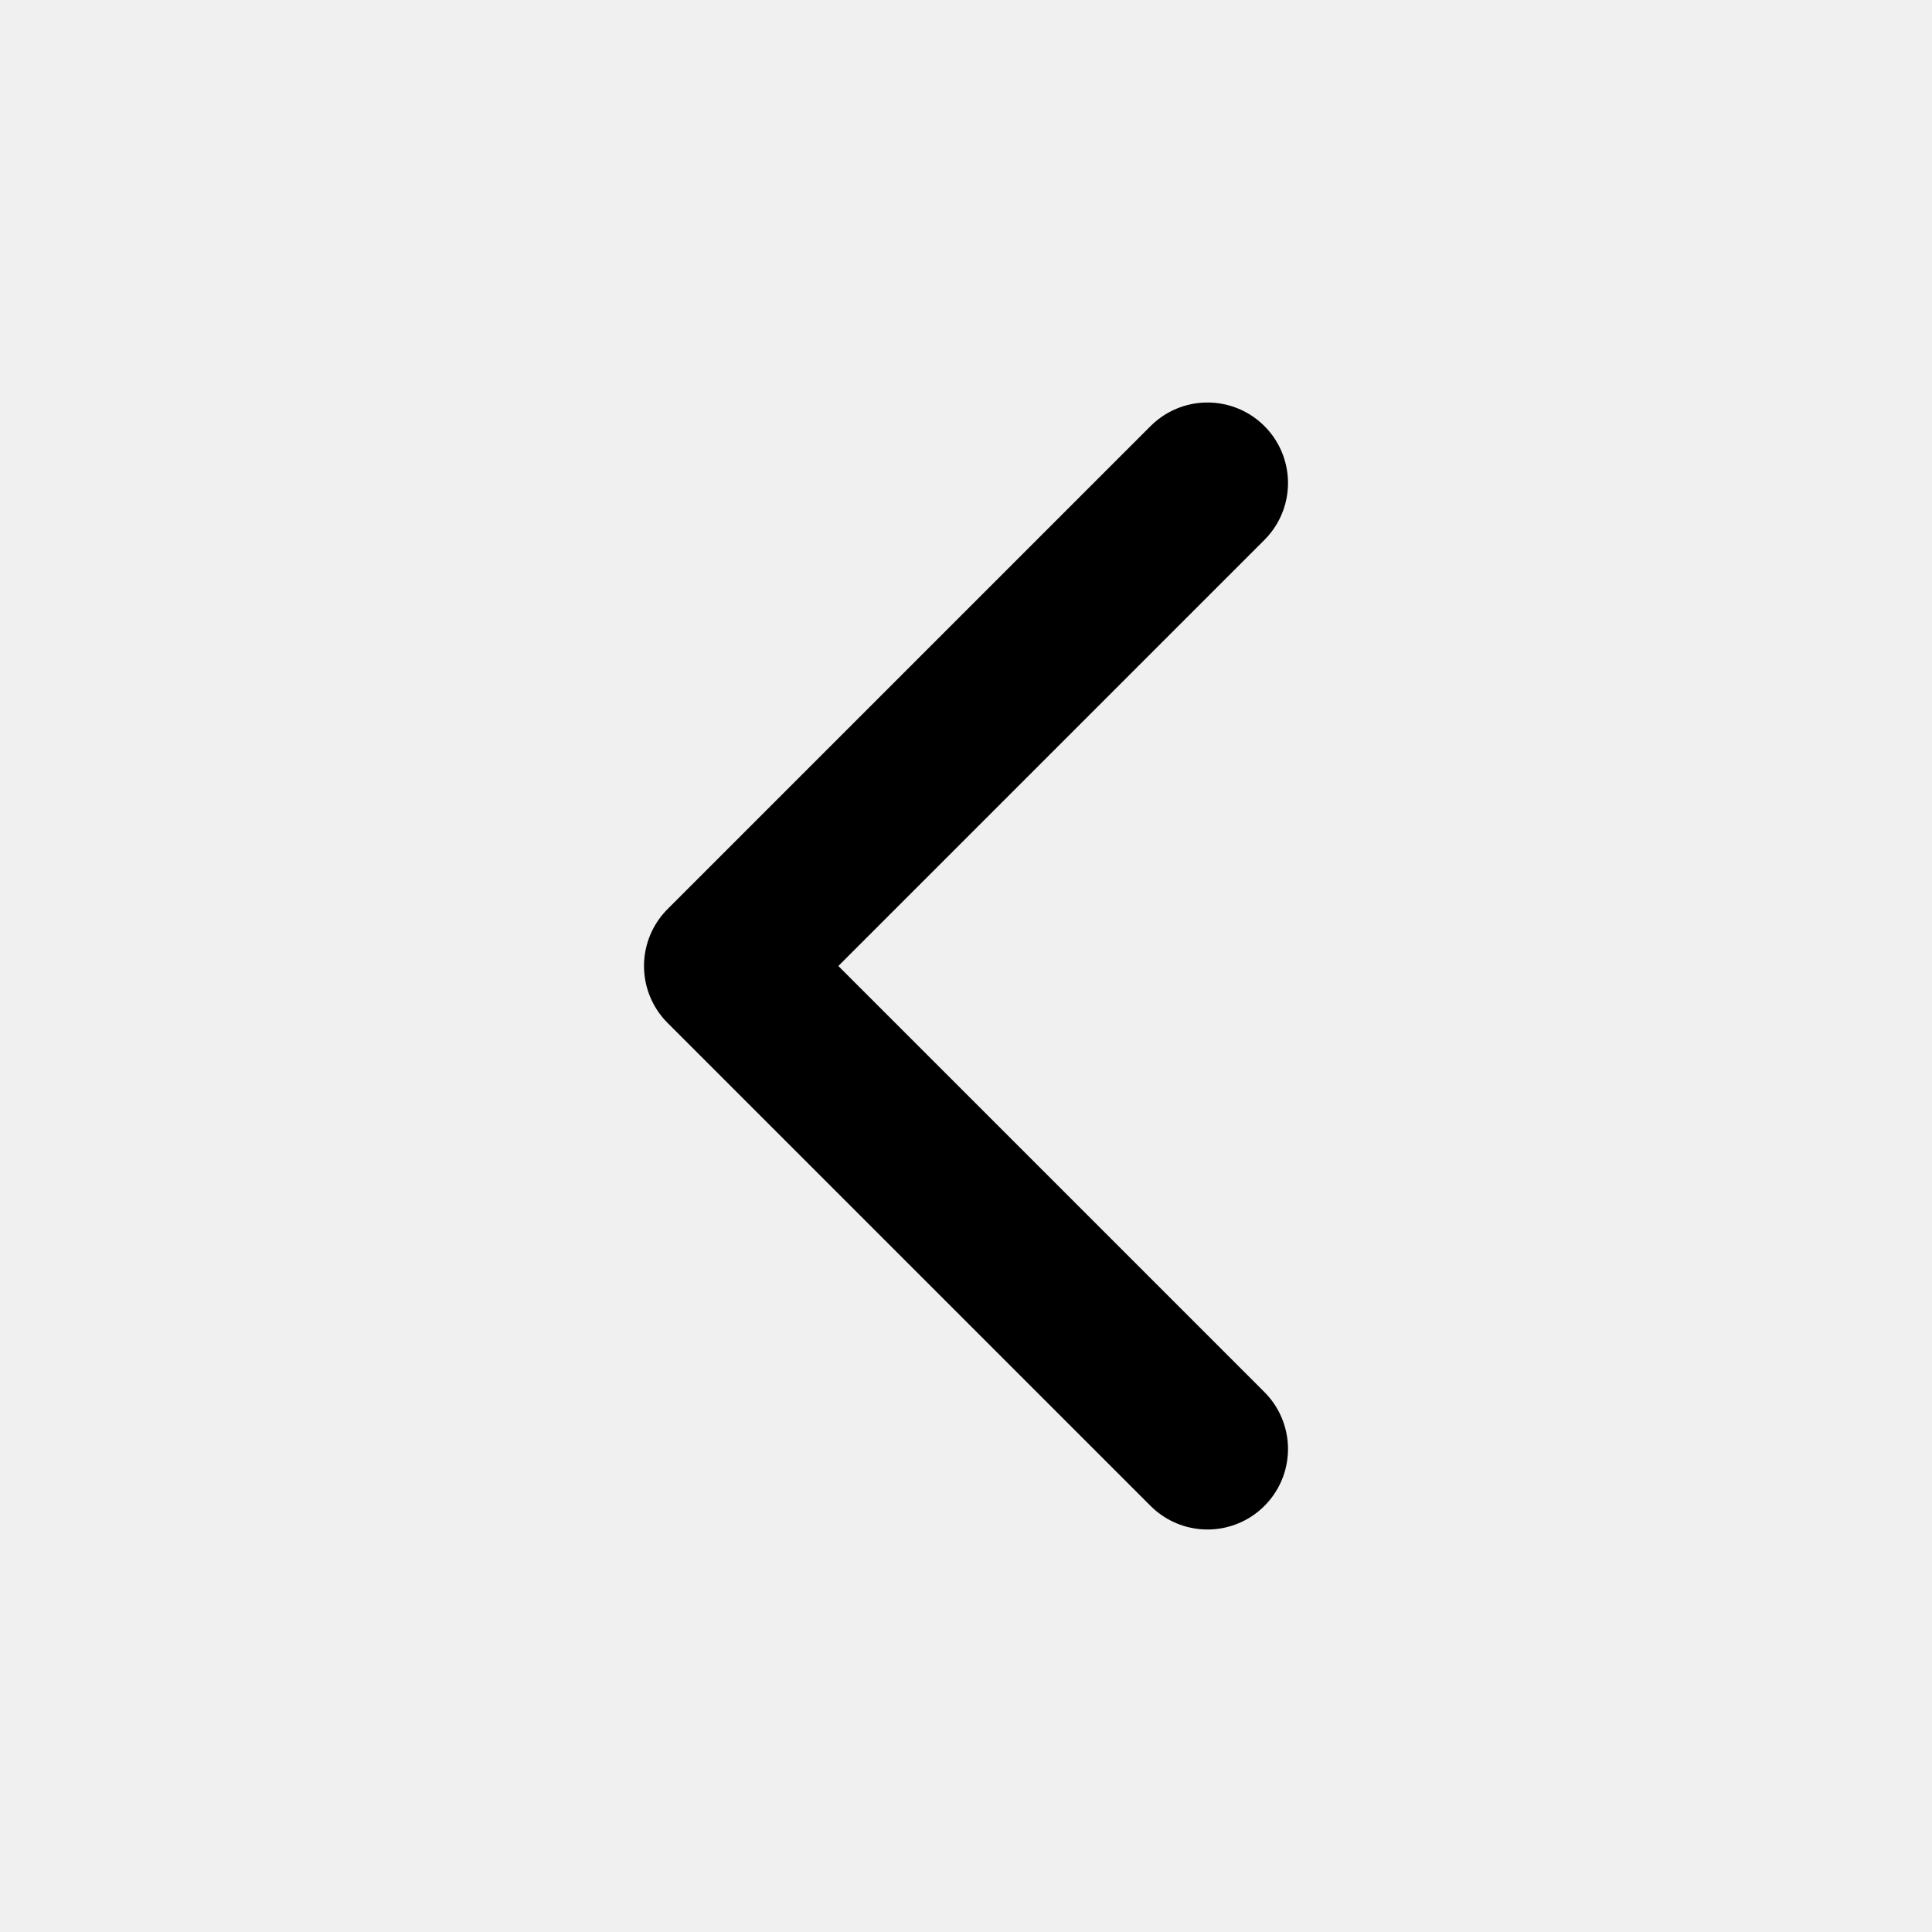
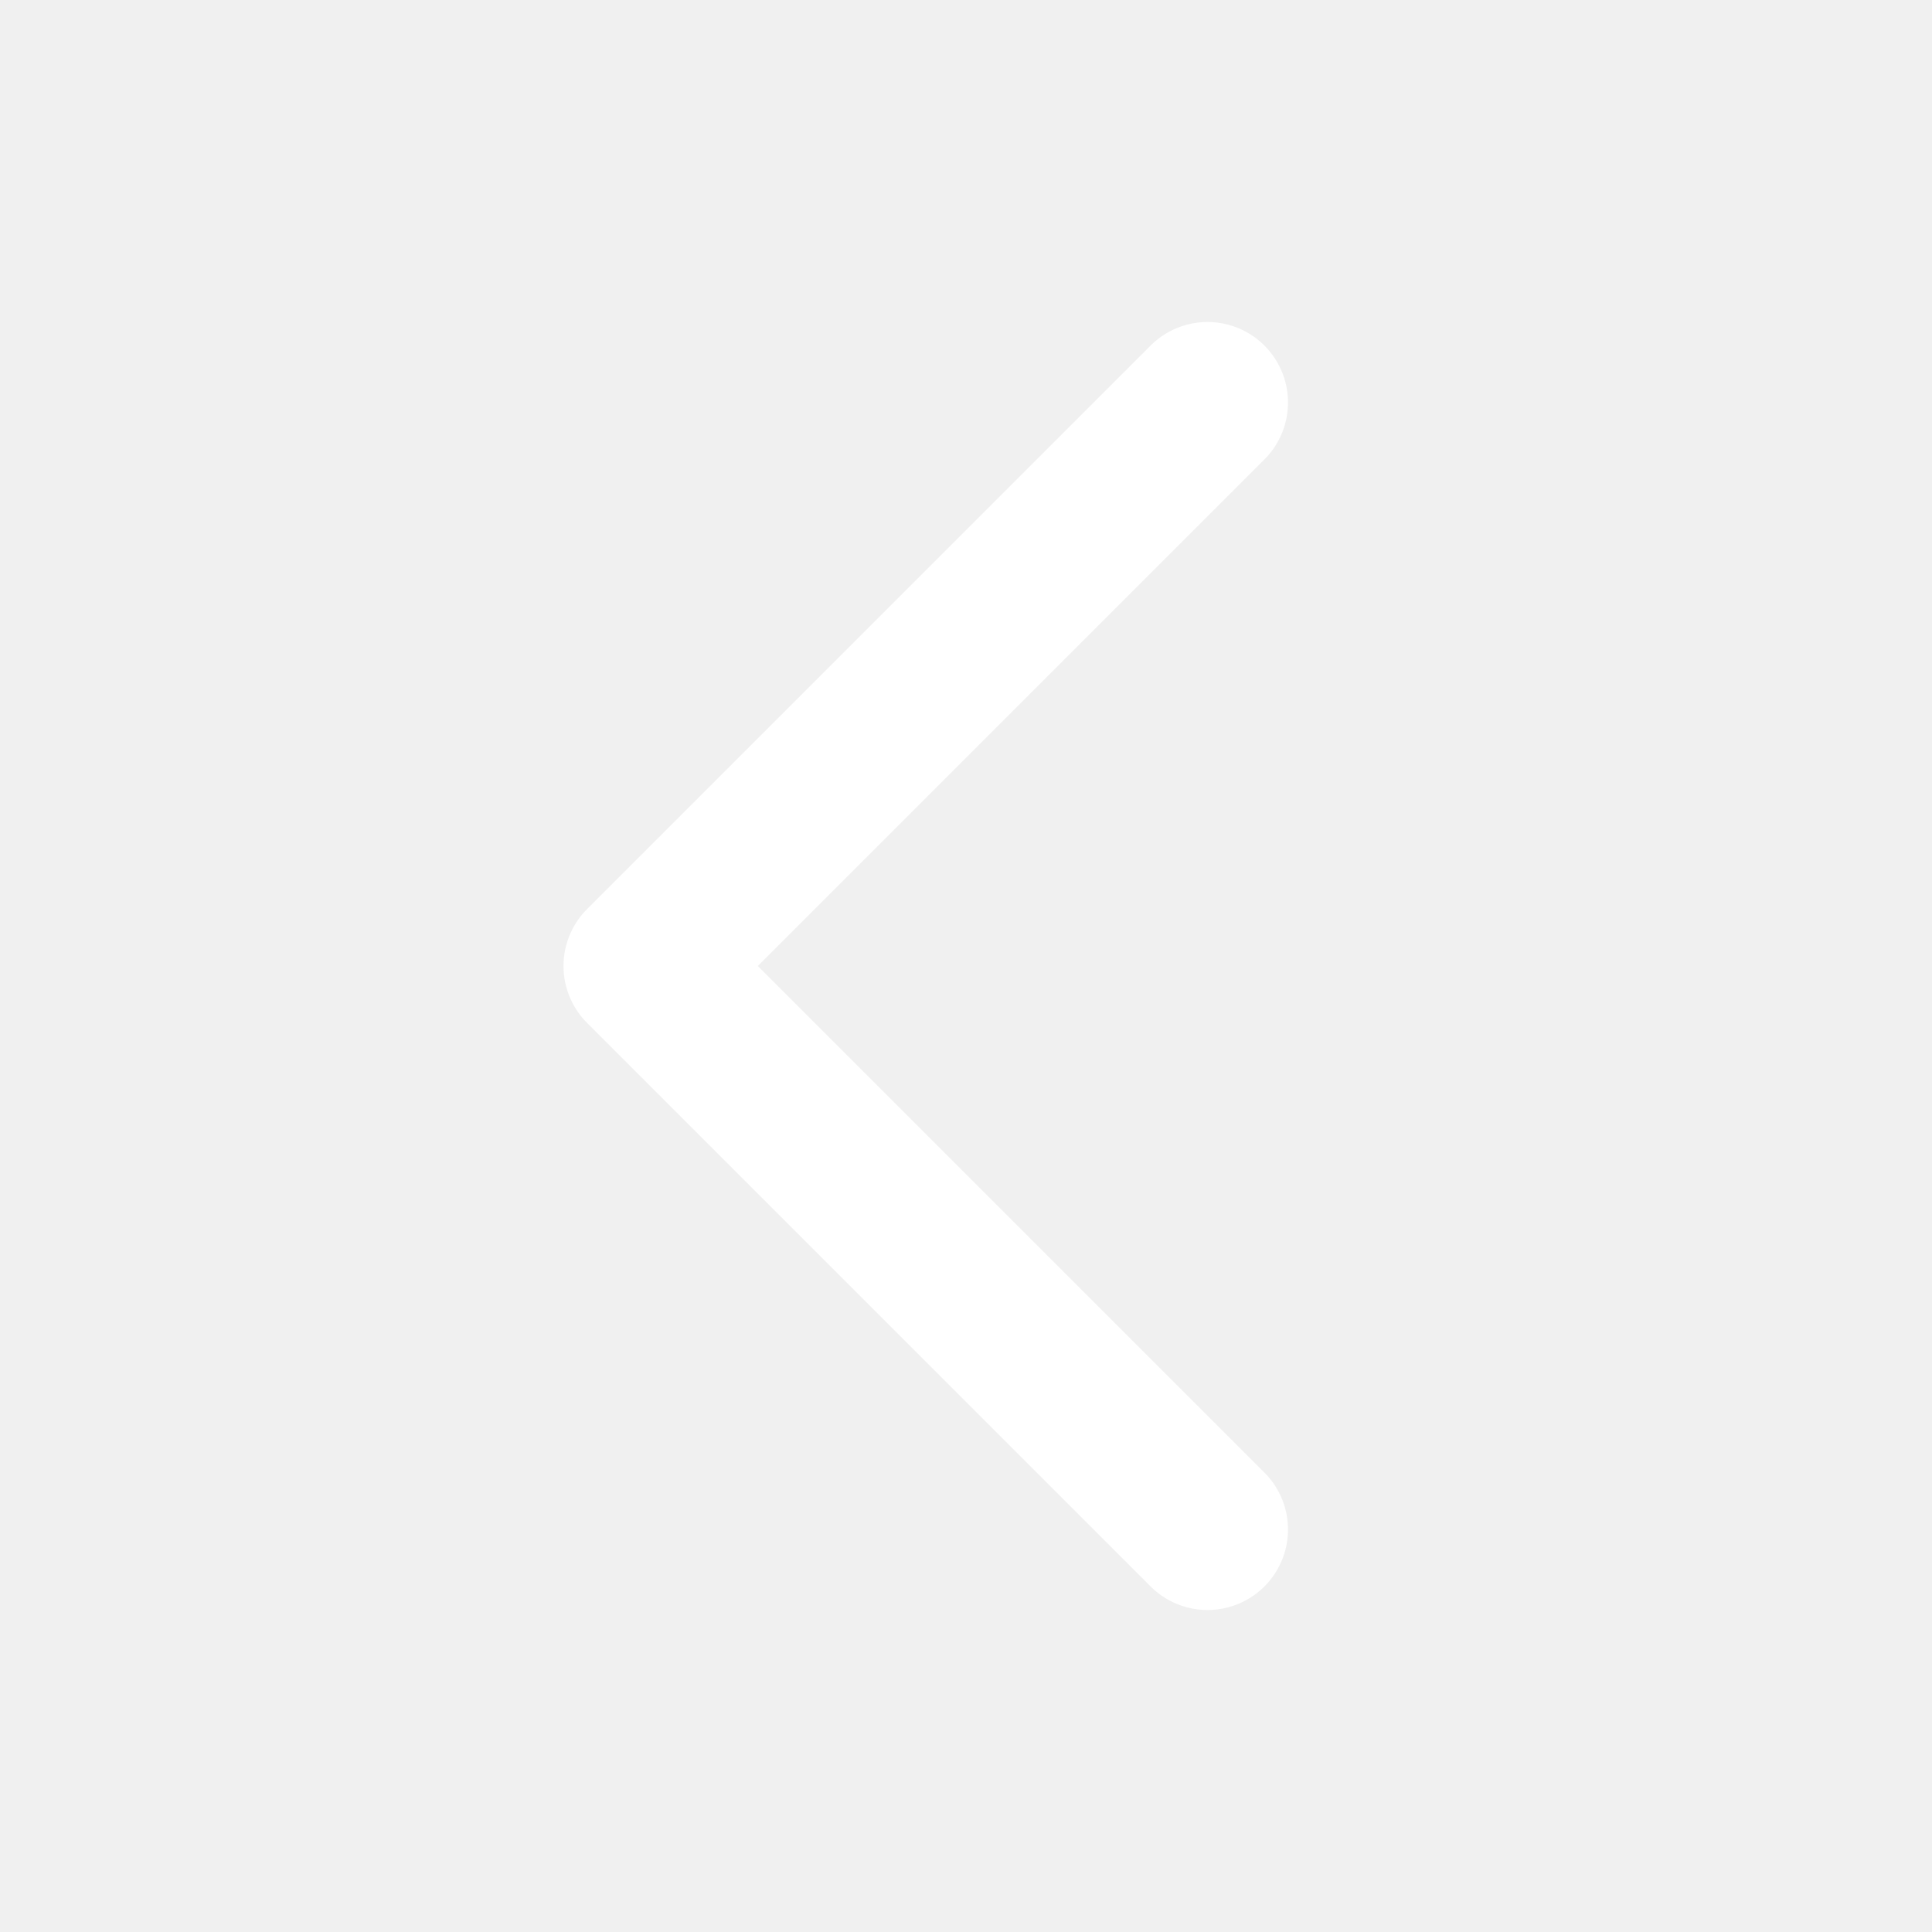
- <svg xmlns="http://www.w3.org/2000/svg" width="24" height="24" viewBox="0 0 24 24" fill="none" stroke="currentColor" stroke-width="2" stroke-linecap="round" stroke-linejoin="round" class="lucide lucide-chevron-left-icon lucide-chevron-left">
-   <path d="m15 18-6-6 6-6" />
+ <svg xmlns="http://www.w3.org/2000/svg" width="24" height="24" viewBox="0 0 24 24" fill="none" stroke="white" stroke-width="2" stroke-linecap="round" stroke-linejoin="round">
+   <path d="M15 5l-7 7 7 7" />
</svg>
